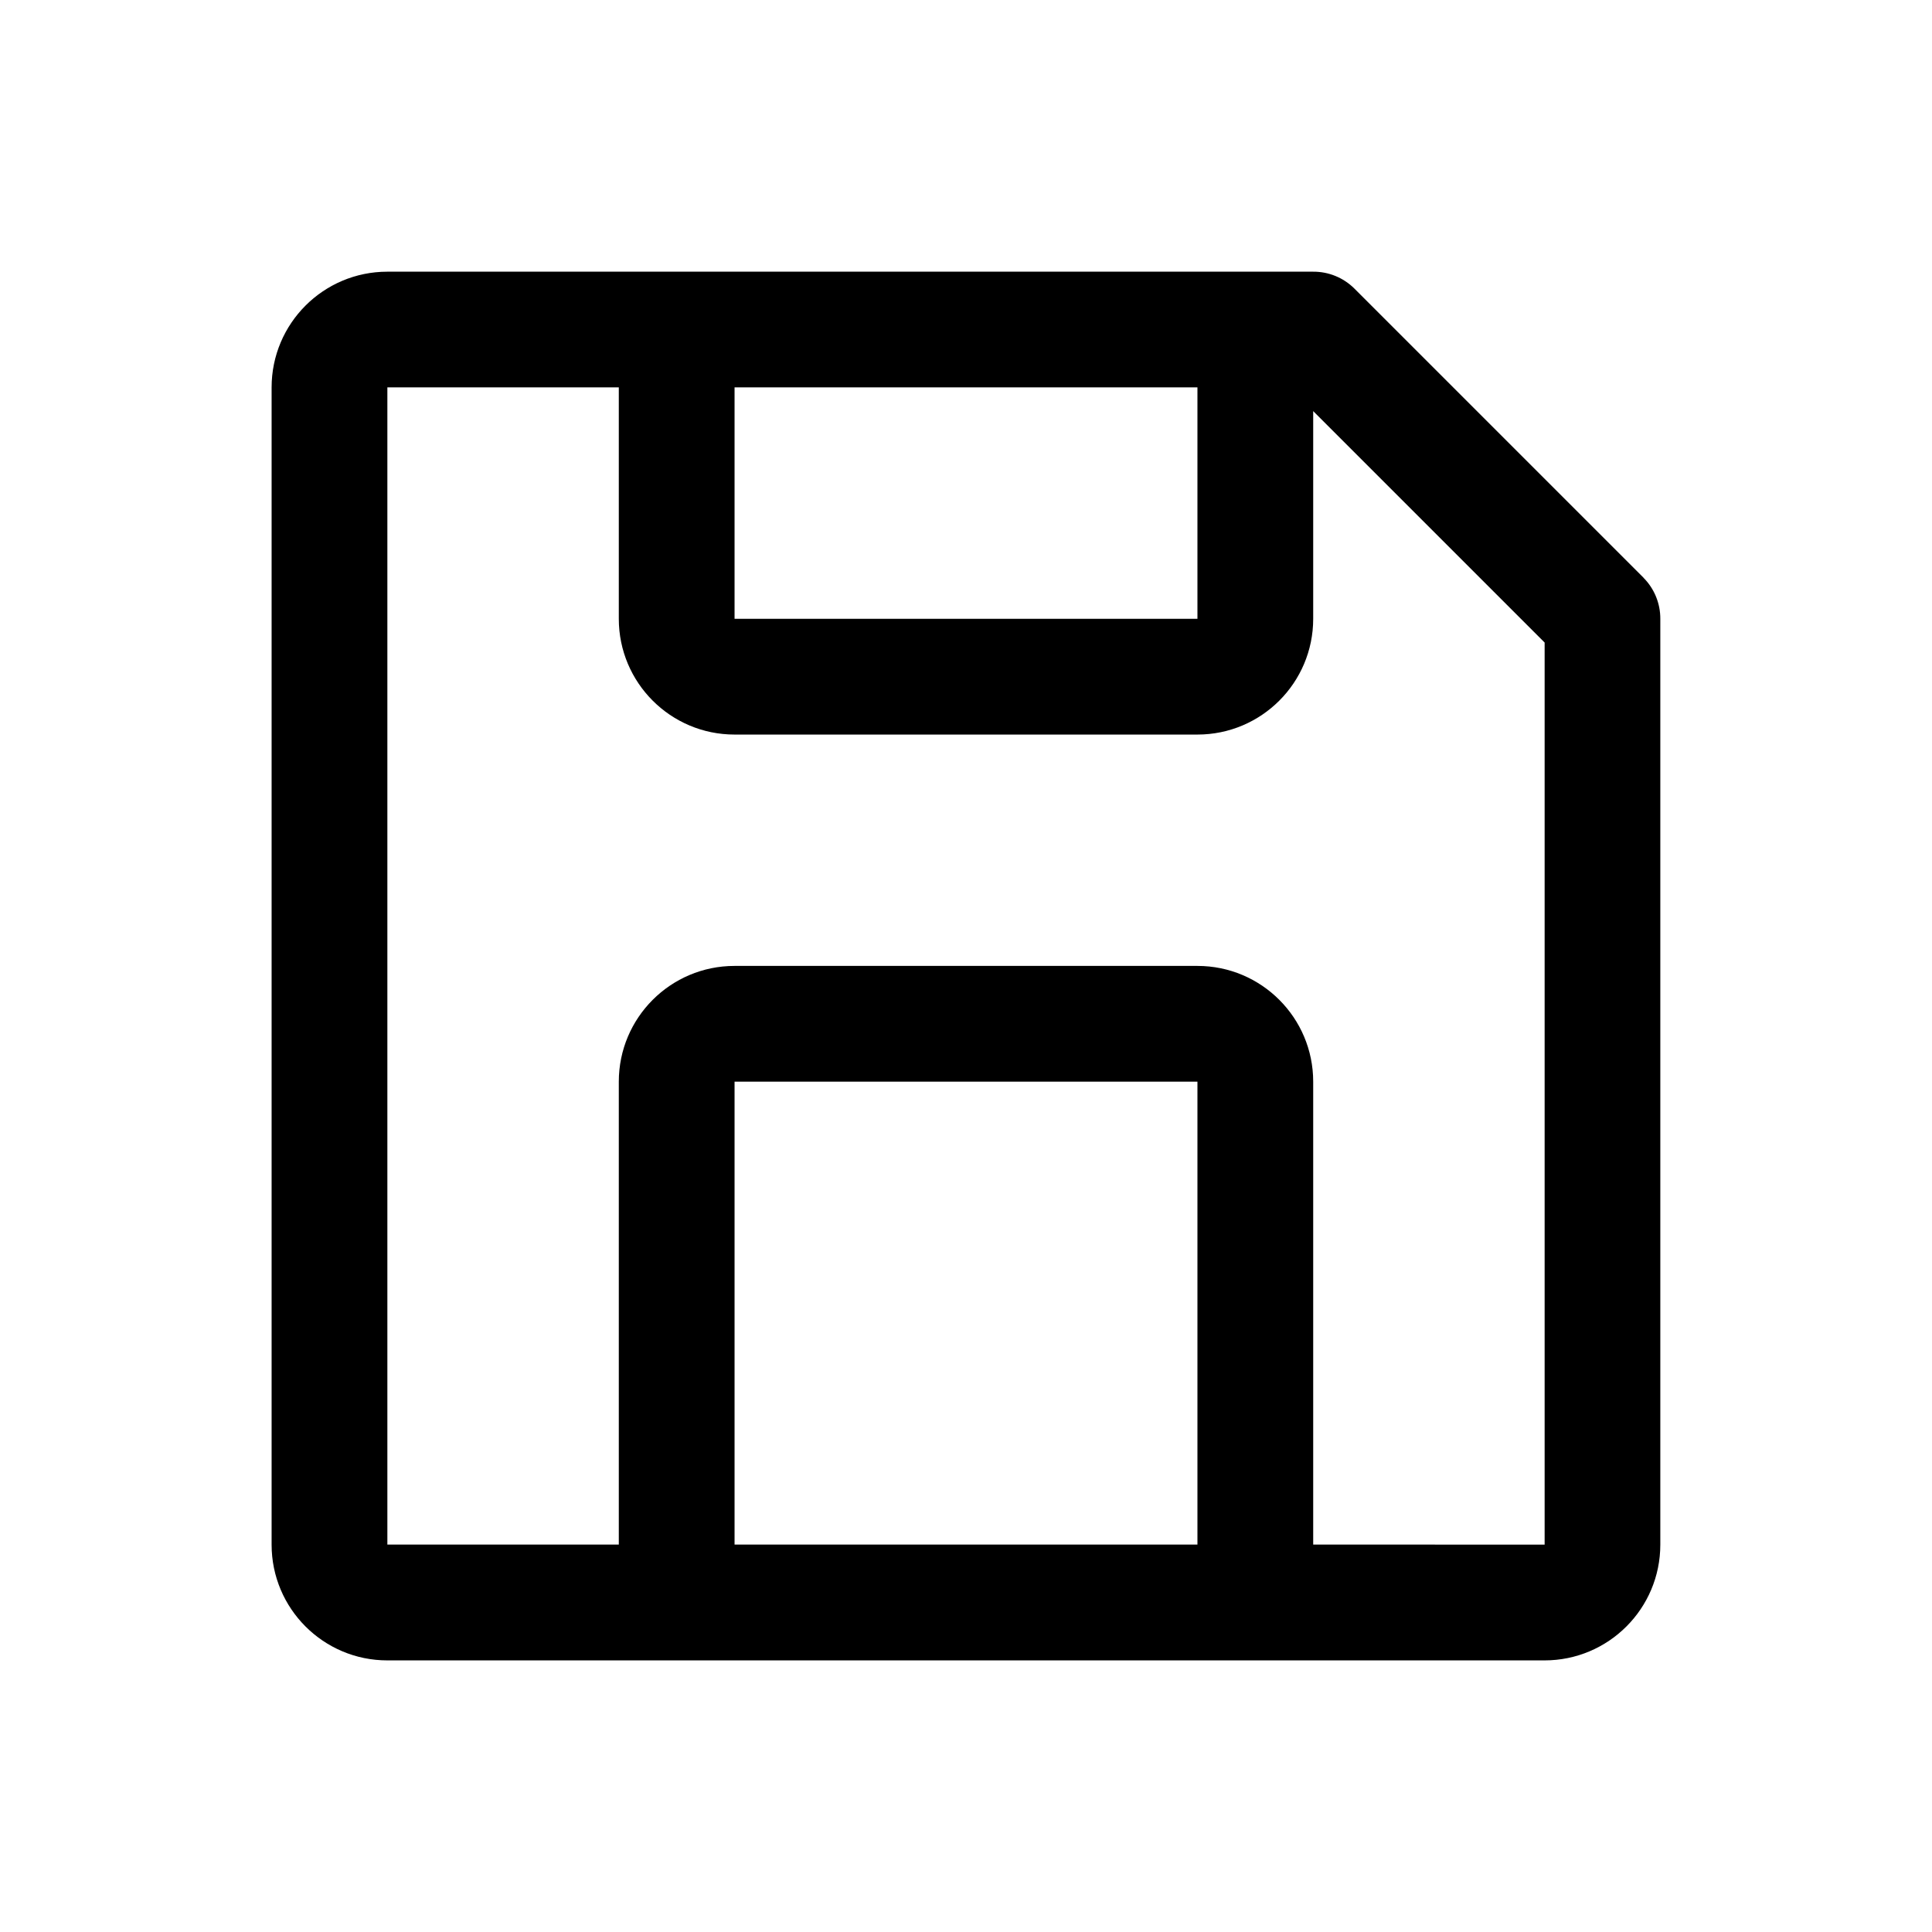
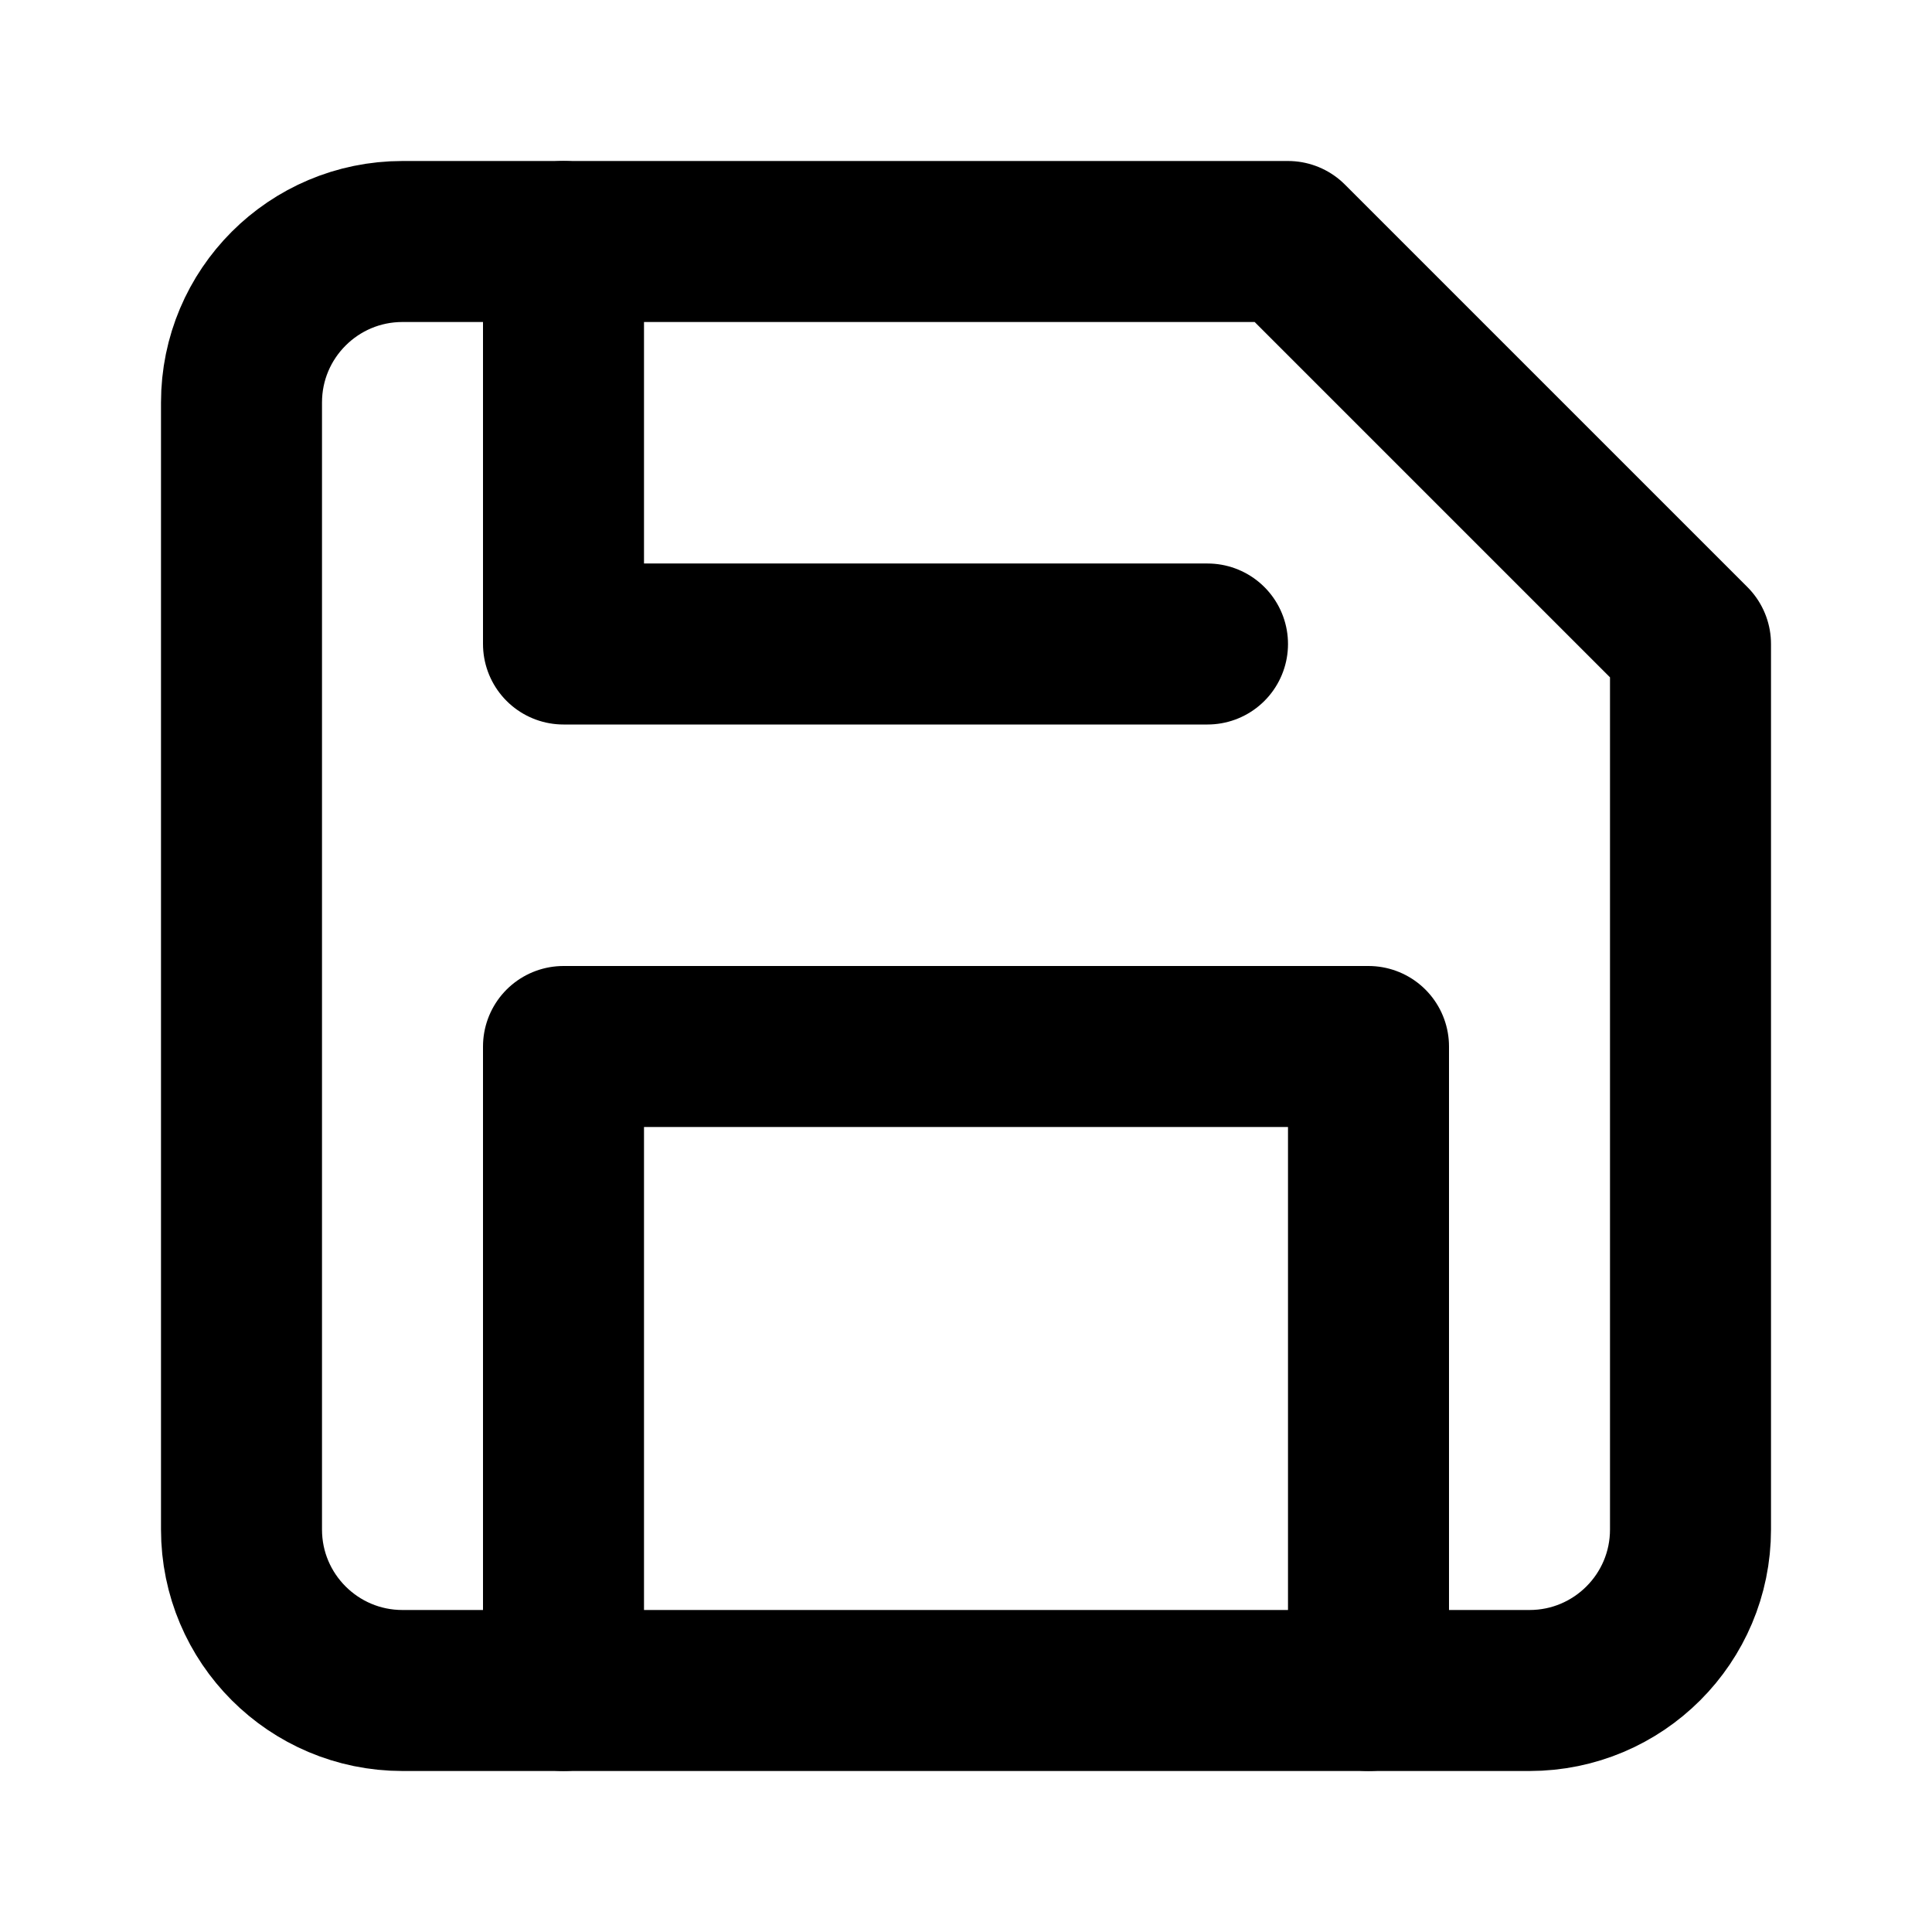
- <svg xmlns="http://www.w3.org/2000/svg" id="Save--Streamline-Carbon.svg" viewBox="-0.5 -0.5 24 24" height="24" width="24">
-   <defs />
-   <path d="m19.917 6.677 -3.594 -3.594A0.719 0.719 0 0 0 15.812 2.875H4.312a1.438 1.438 0 0 0 -1.438 1.438v14.375a1.438 1.438 0 0 0 1.438 1.438h14.375a1.438 1.438 0 0 0 1.438 -1.438V7.188a0.719 0.719 0 0 0 -0.208 -0.51ZM8.625 4.312h5.75v2.875h-5.75Zm5.75 14.375h-5.75v-5.75h5.75Zm1.438 0v-5.75a1.438 1.438 0 0 0 -1.438 -1.438h-5.75a1.438 1.438 0 0 0 -1.438 1.438v5.75H4.312V4.312h2.875v2.875a1.438 1.438 0 0 0 1.438 1.438h5.75a1.438 1.438 0 0 0 1.438 -1.438V4.607l2.875 2.875V18.688Z" stroke-width="1" />
-   <path id="_Transparent_Rectangle_" d="M0 0h23v23H0Z" fill="none" stroke-width="1" />
+ <svg xmlns="http://www.w3.org/2000/svg" width="24" height="24" viewBox="0 0 24 24" fill="none" stroke="currentColor" stroke-width="2" stroke-linecap="round" stroke-linejoin="round" class="feather feather-save">
+   <path d="M19 21H5a2 2 0 0 1-2-2V5a2 2 0 0 1 2-2h11l5 5v11a2 2 0 0 1-2 2z" />
+   <polyline points="17 21 17 13 7 13 7 21" />
+   <polyline points="7 3 7 8 15 8" />
</svg>
